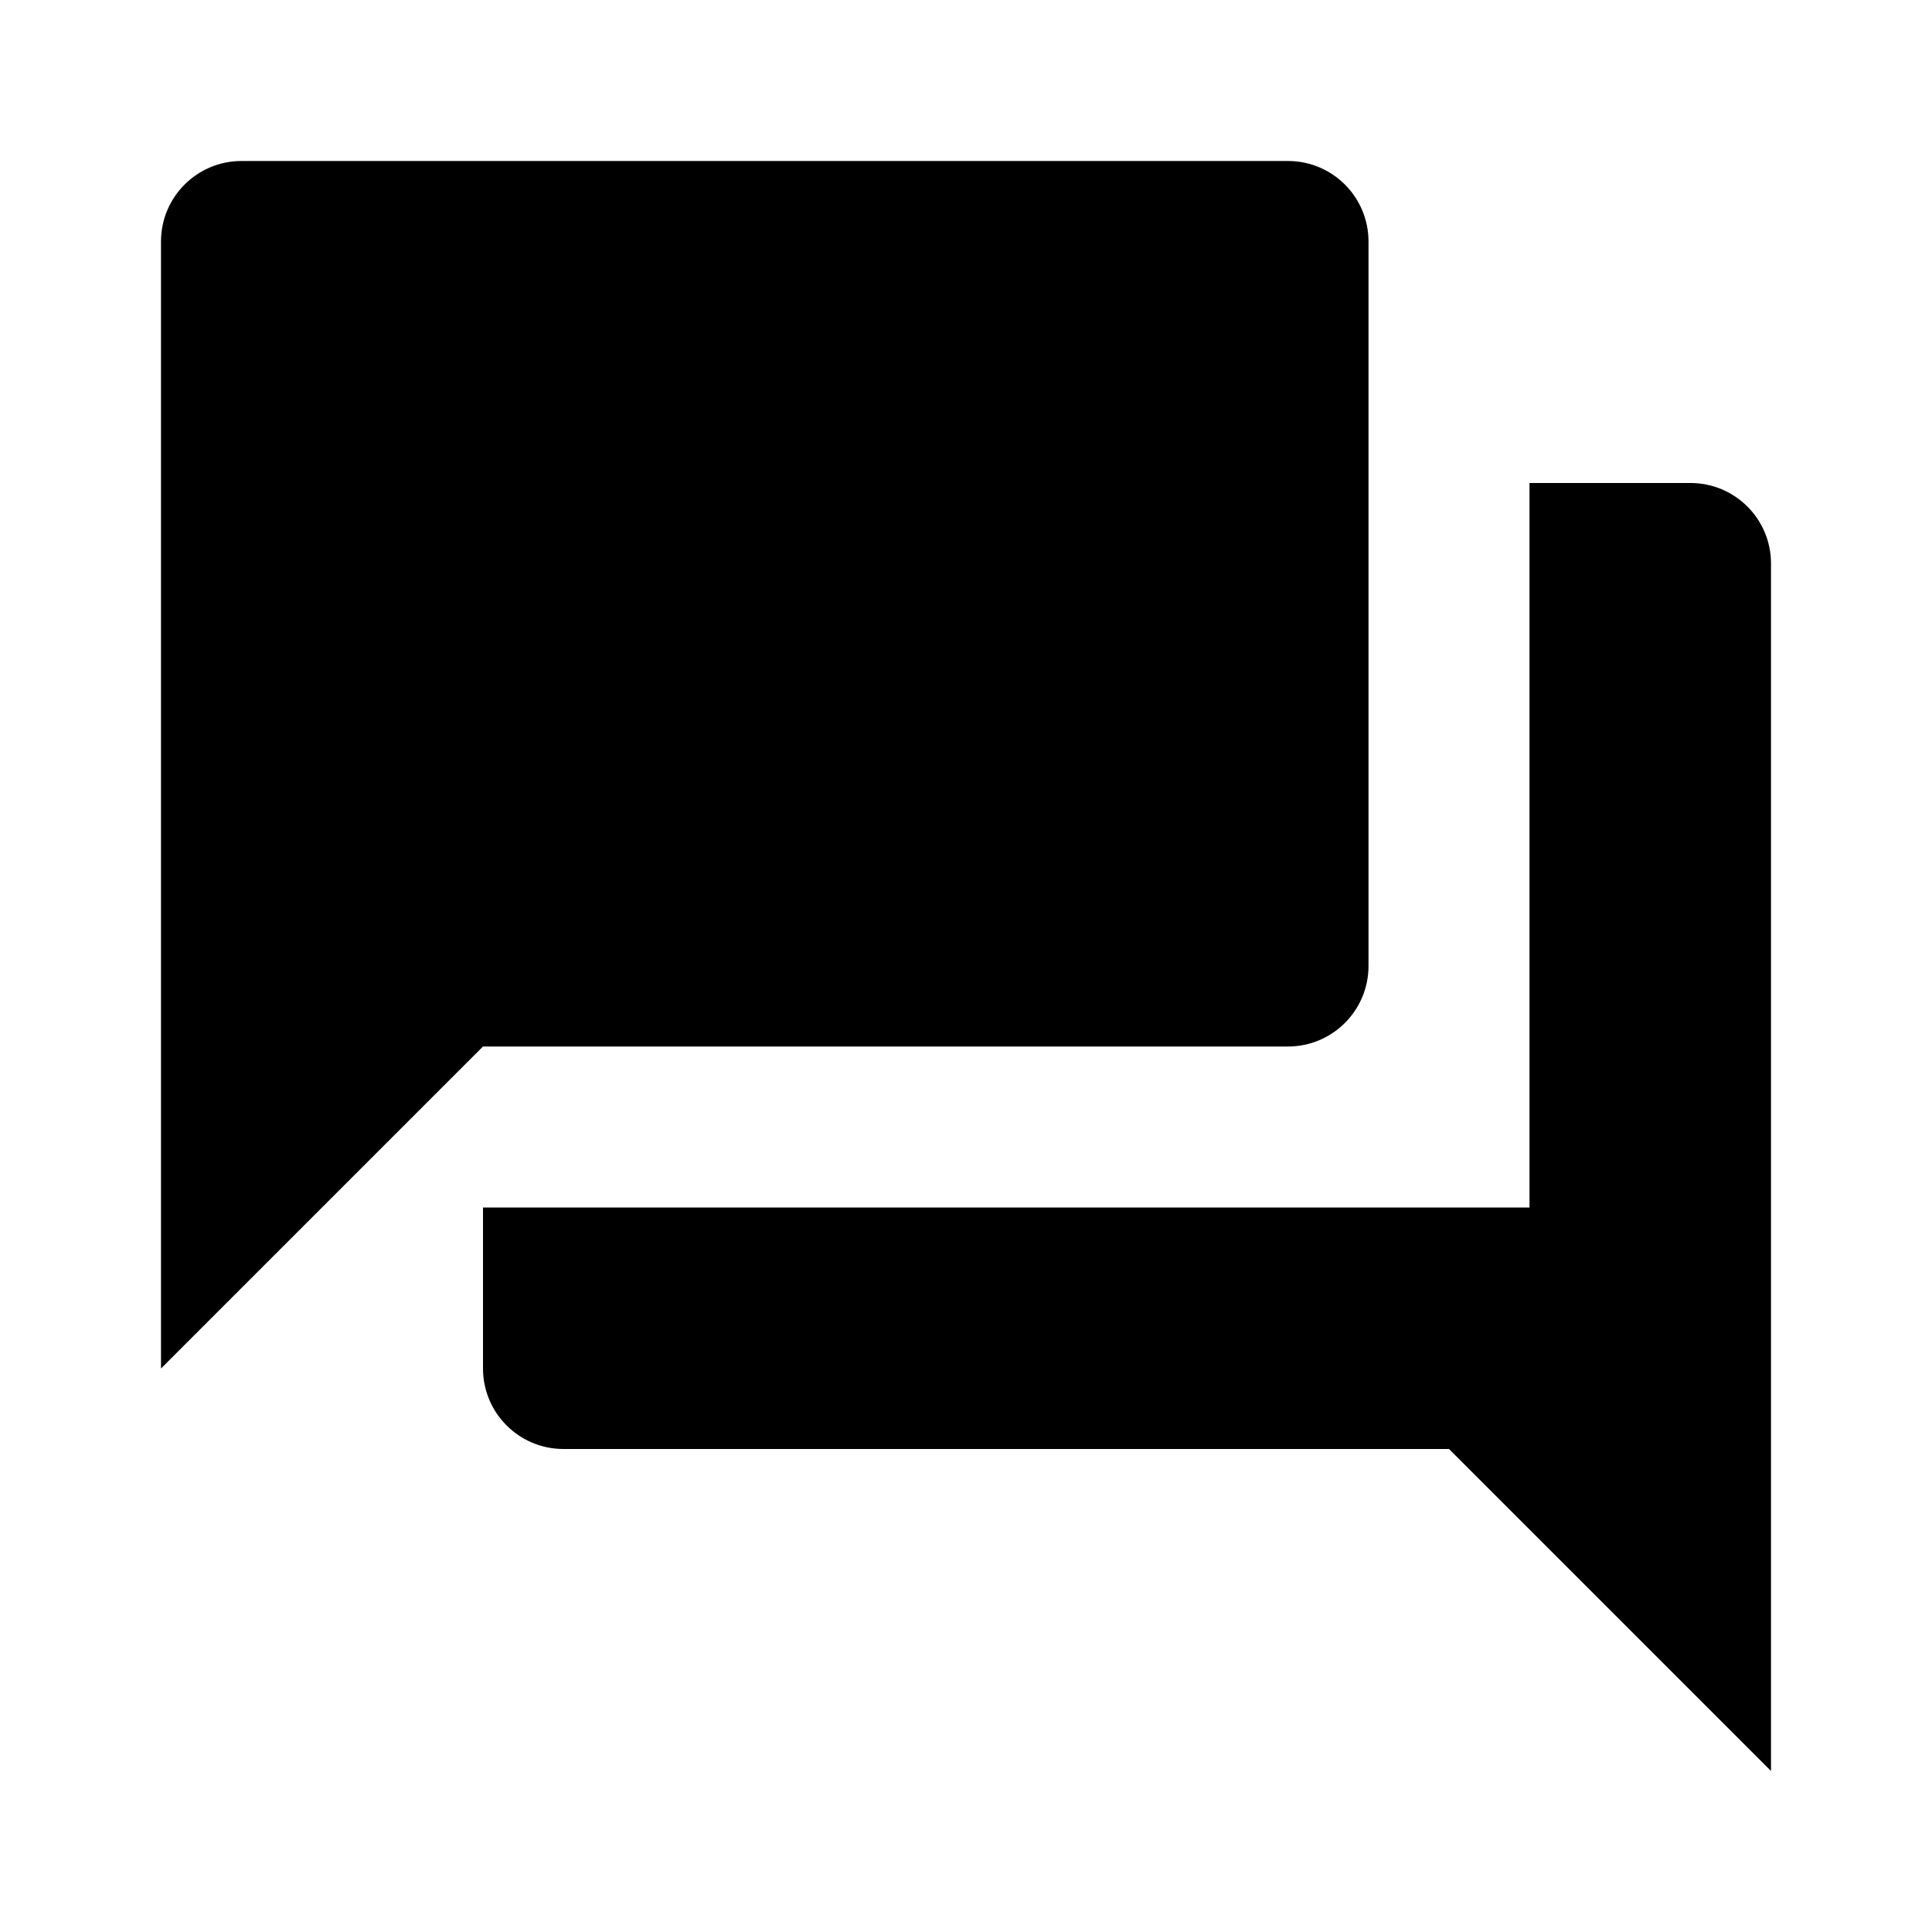
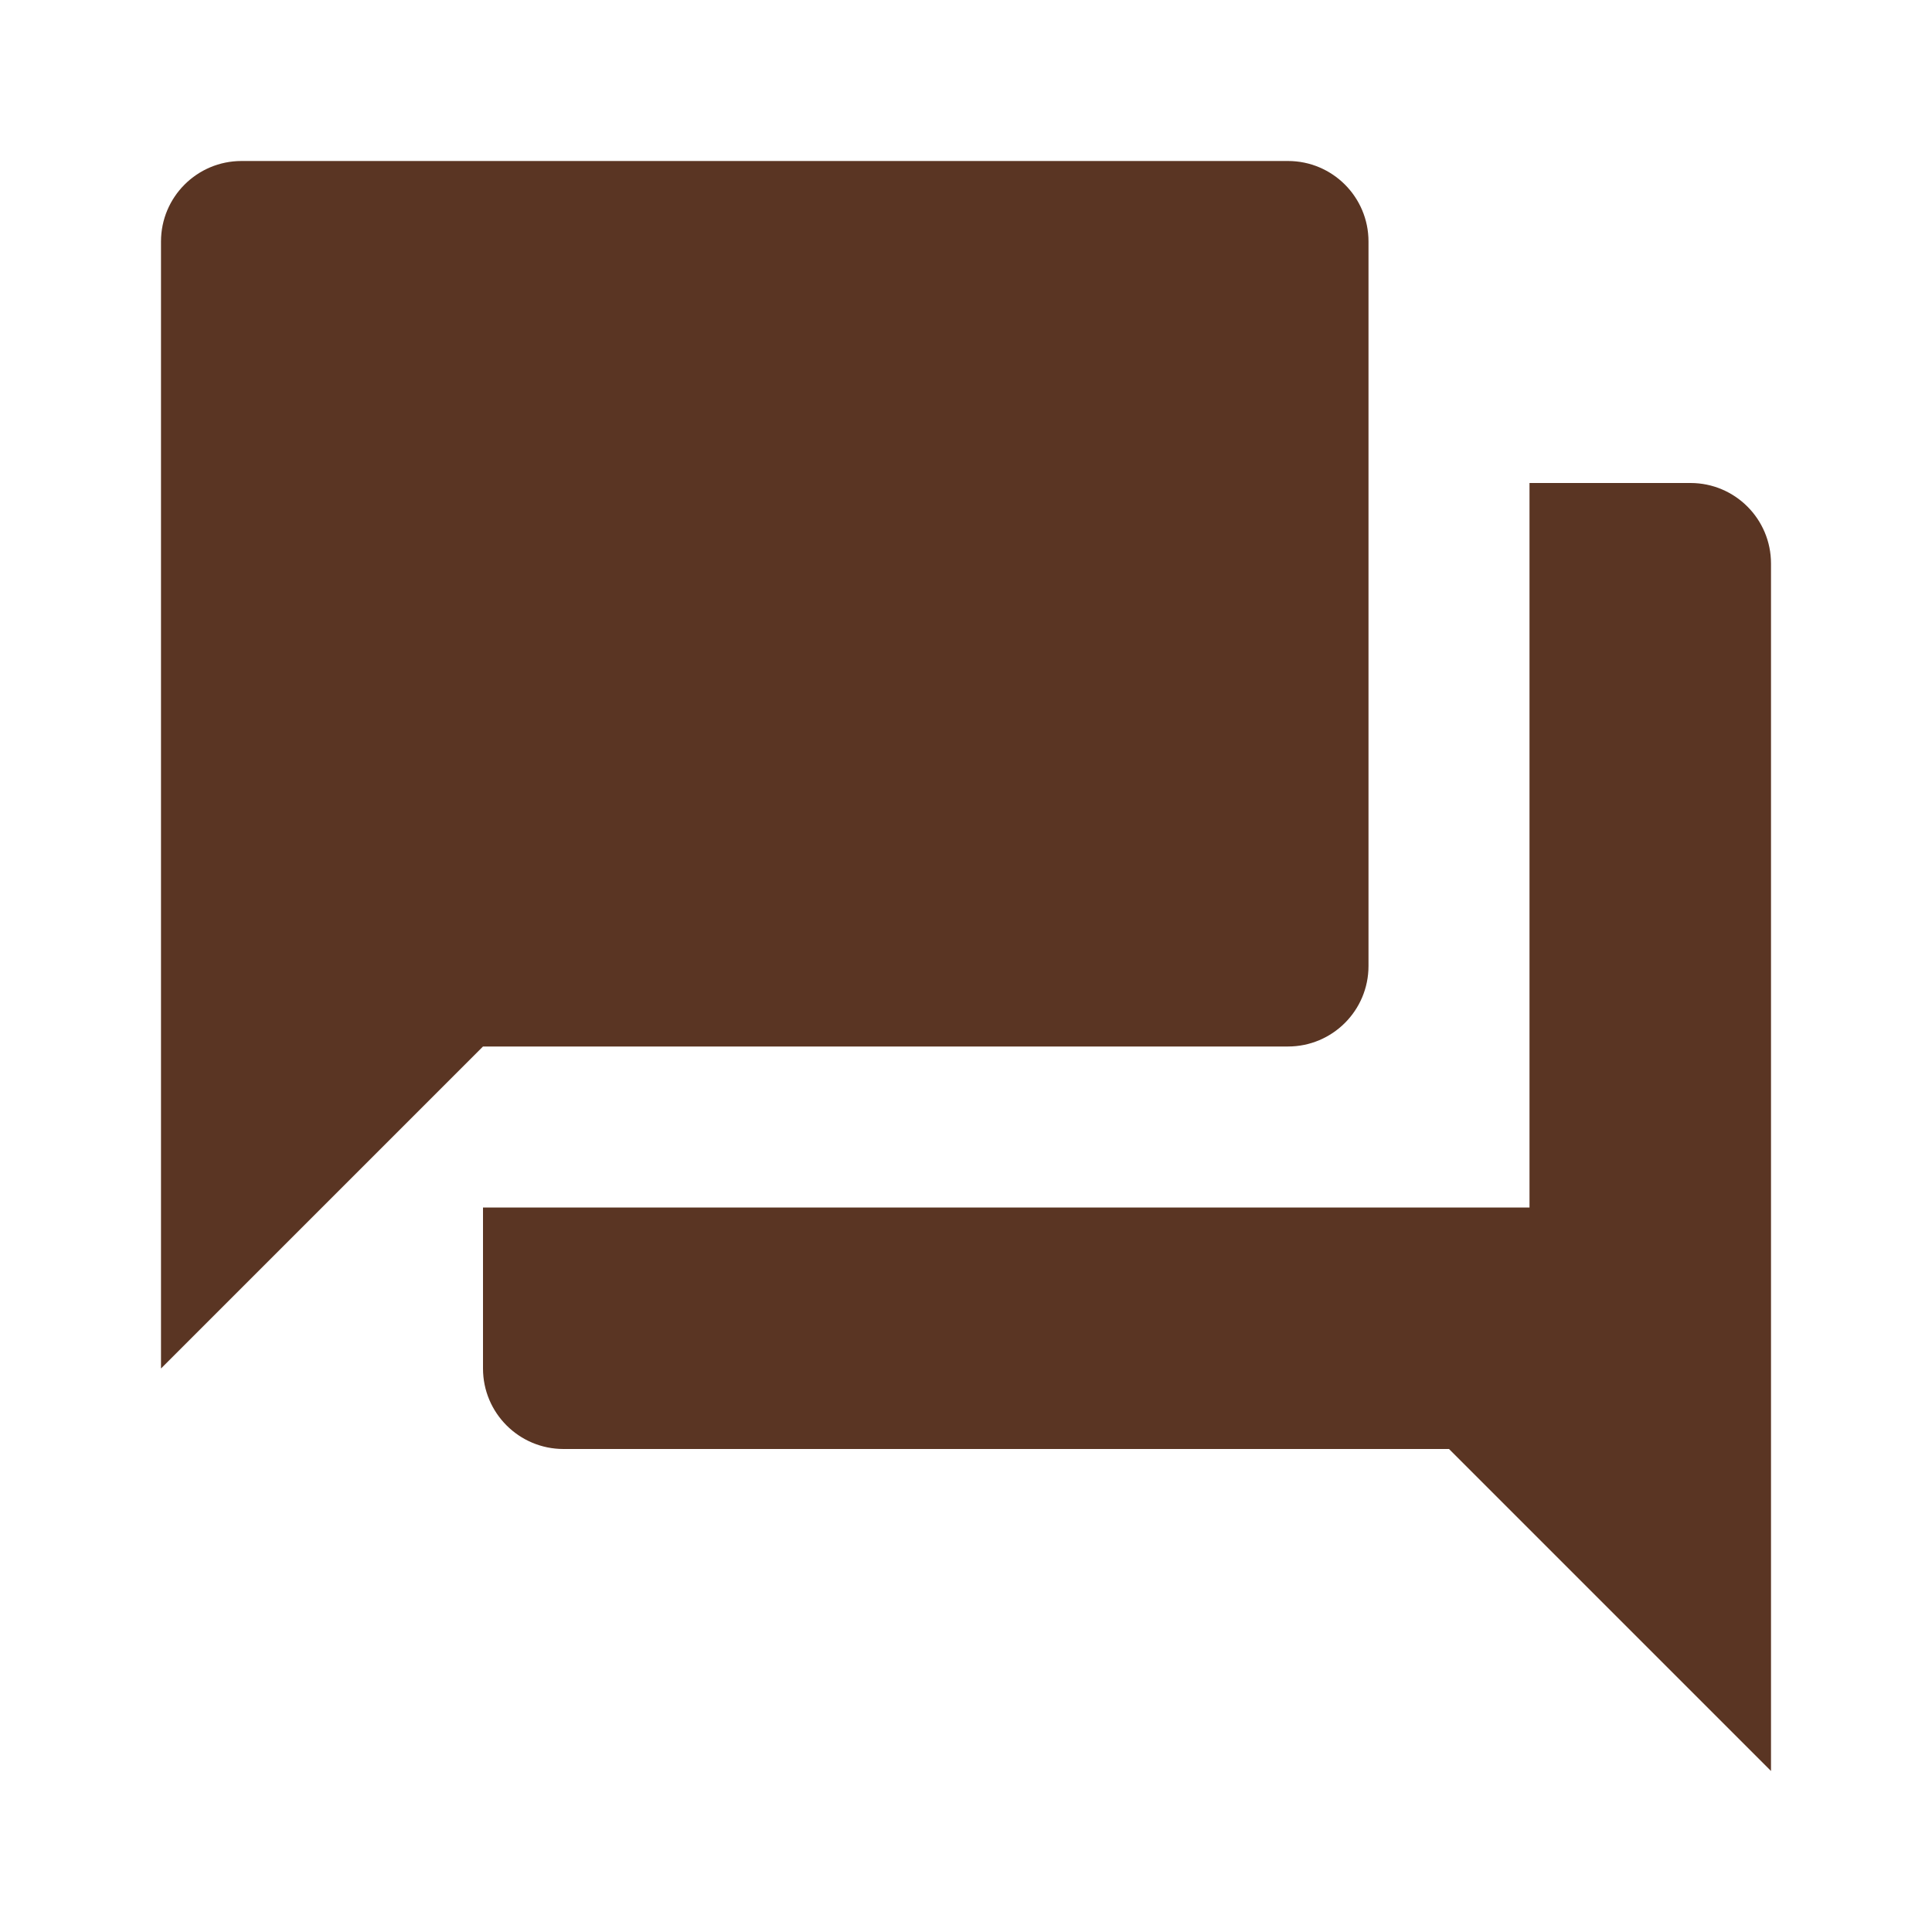
<svg xmlns="http://www.w3.org/2000/svg" viewBox="0 0 24 24">
-   <path d="M17,12V3A1,1 0 0,0 16,2H3A1,1 0 0,0 2,3V17L6,13H16A1,1 0 0,0 17,12M21,6H19V15H6V17A1,1 0 0,0 7,18H18L22,22V7A1,1 0 0,0 21,6Z" />
+   <path d="M17,12V3A1,1 0 0,0 16,2H3A1,1 0 0,0 2,3V17L6,13H16A1,1 0 0,0 17,12M21,6H19V15H6V17A1,1 0 0,0 7,18H18L22,22V7A1,1 0 0,0 21,6Z" fill="#5a3523" />
</svg>
